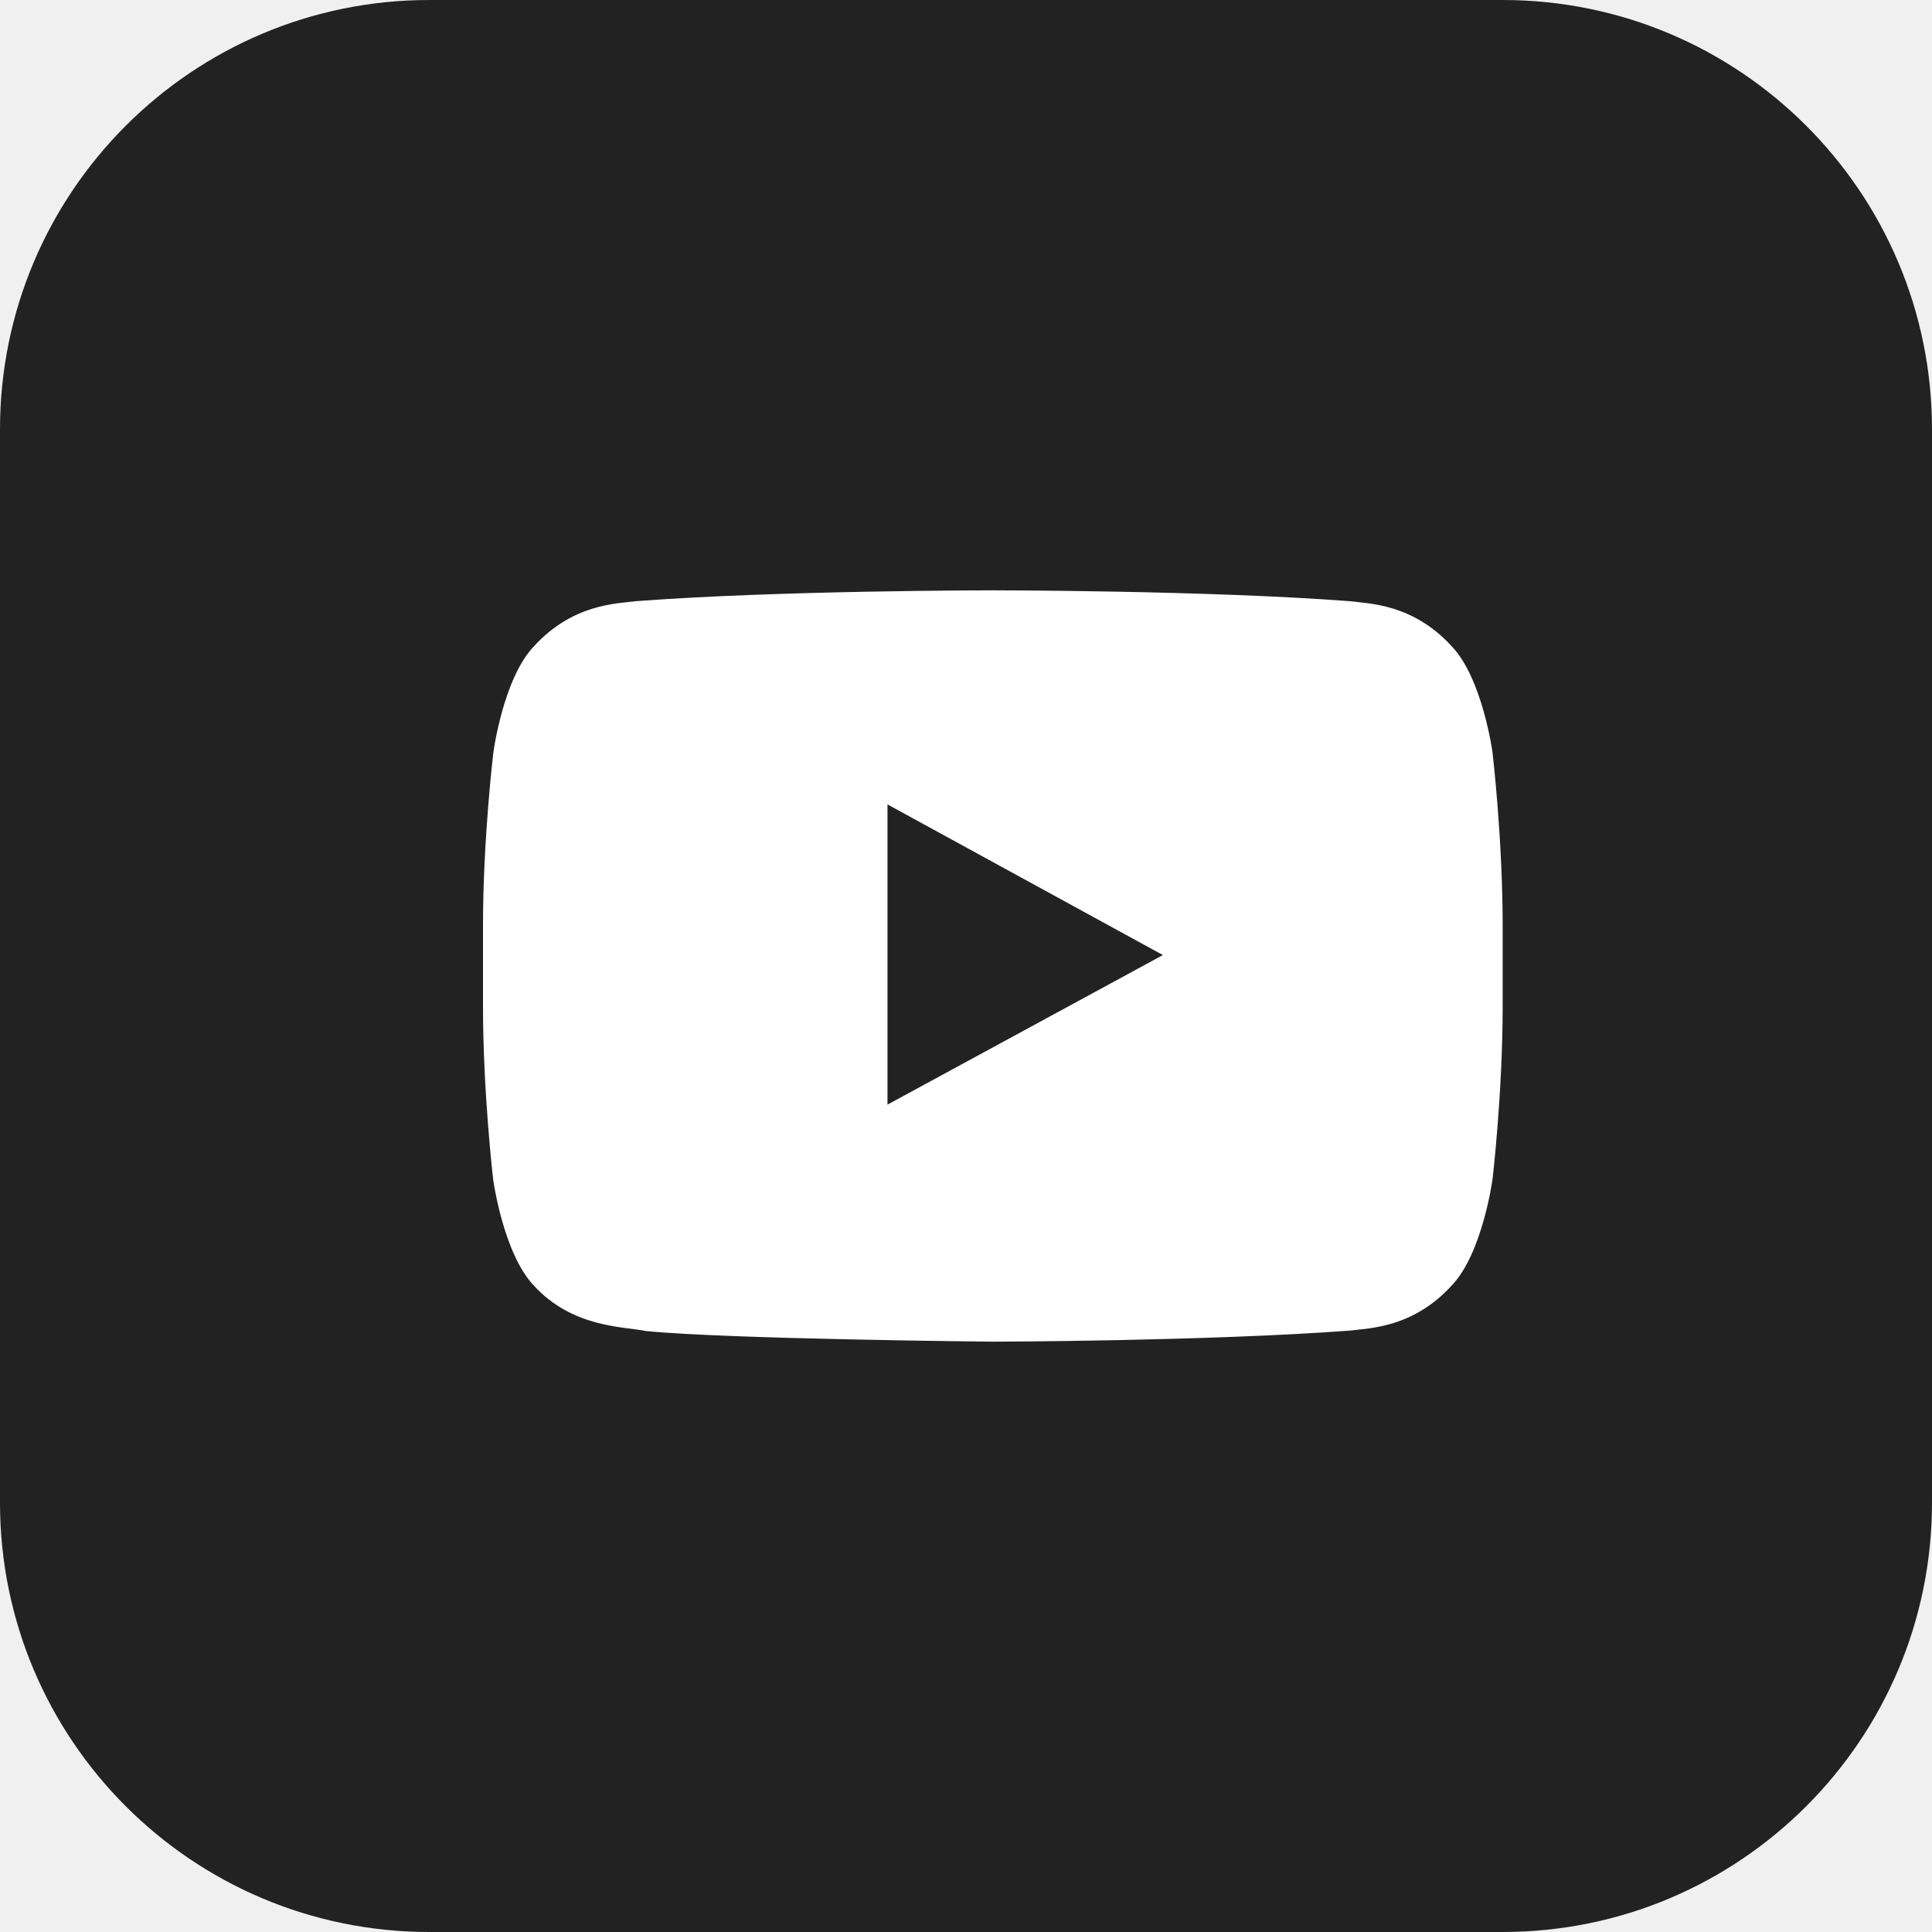
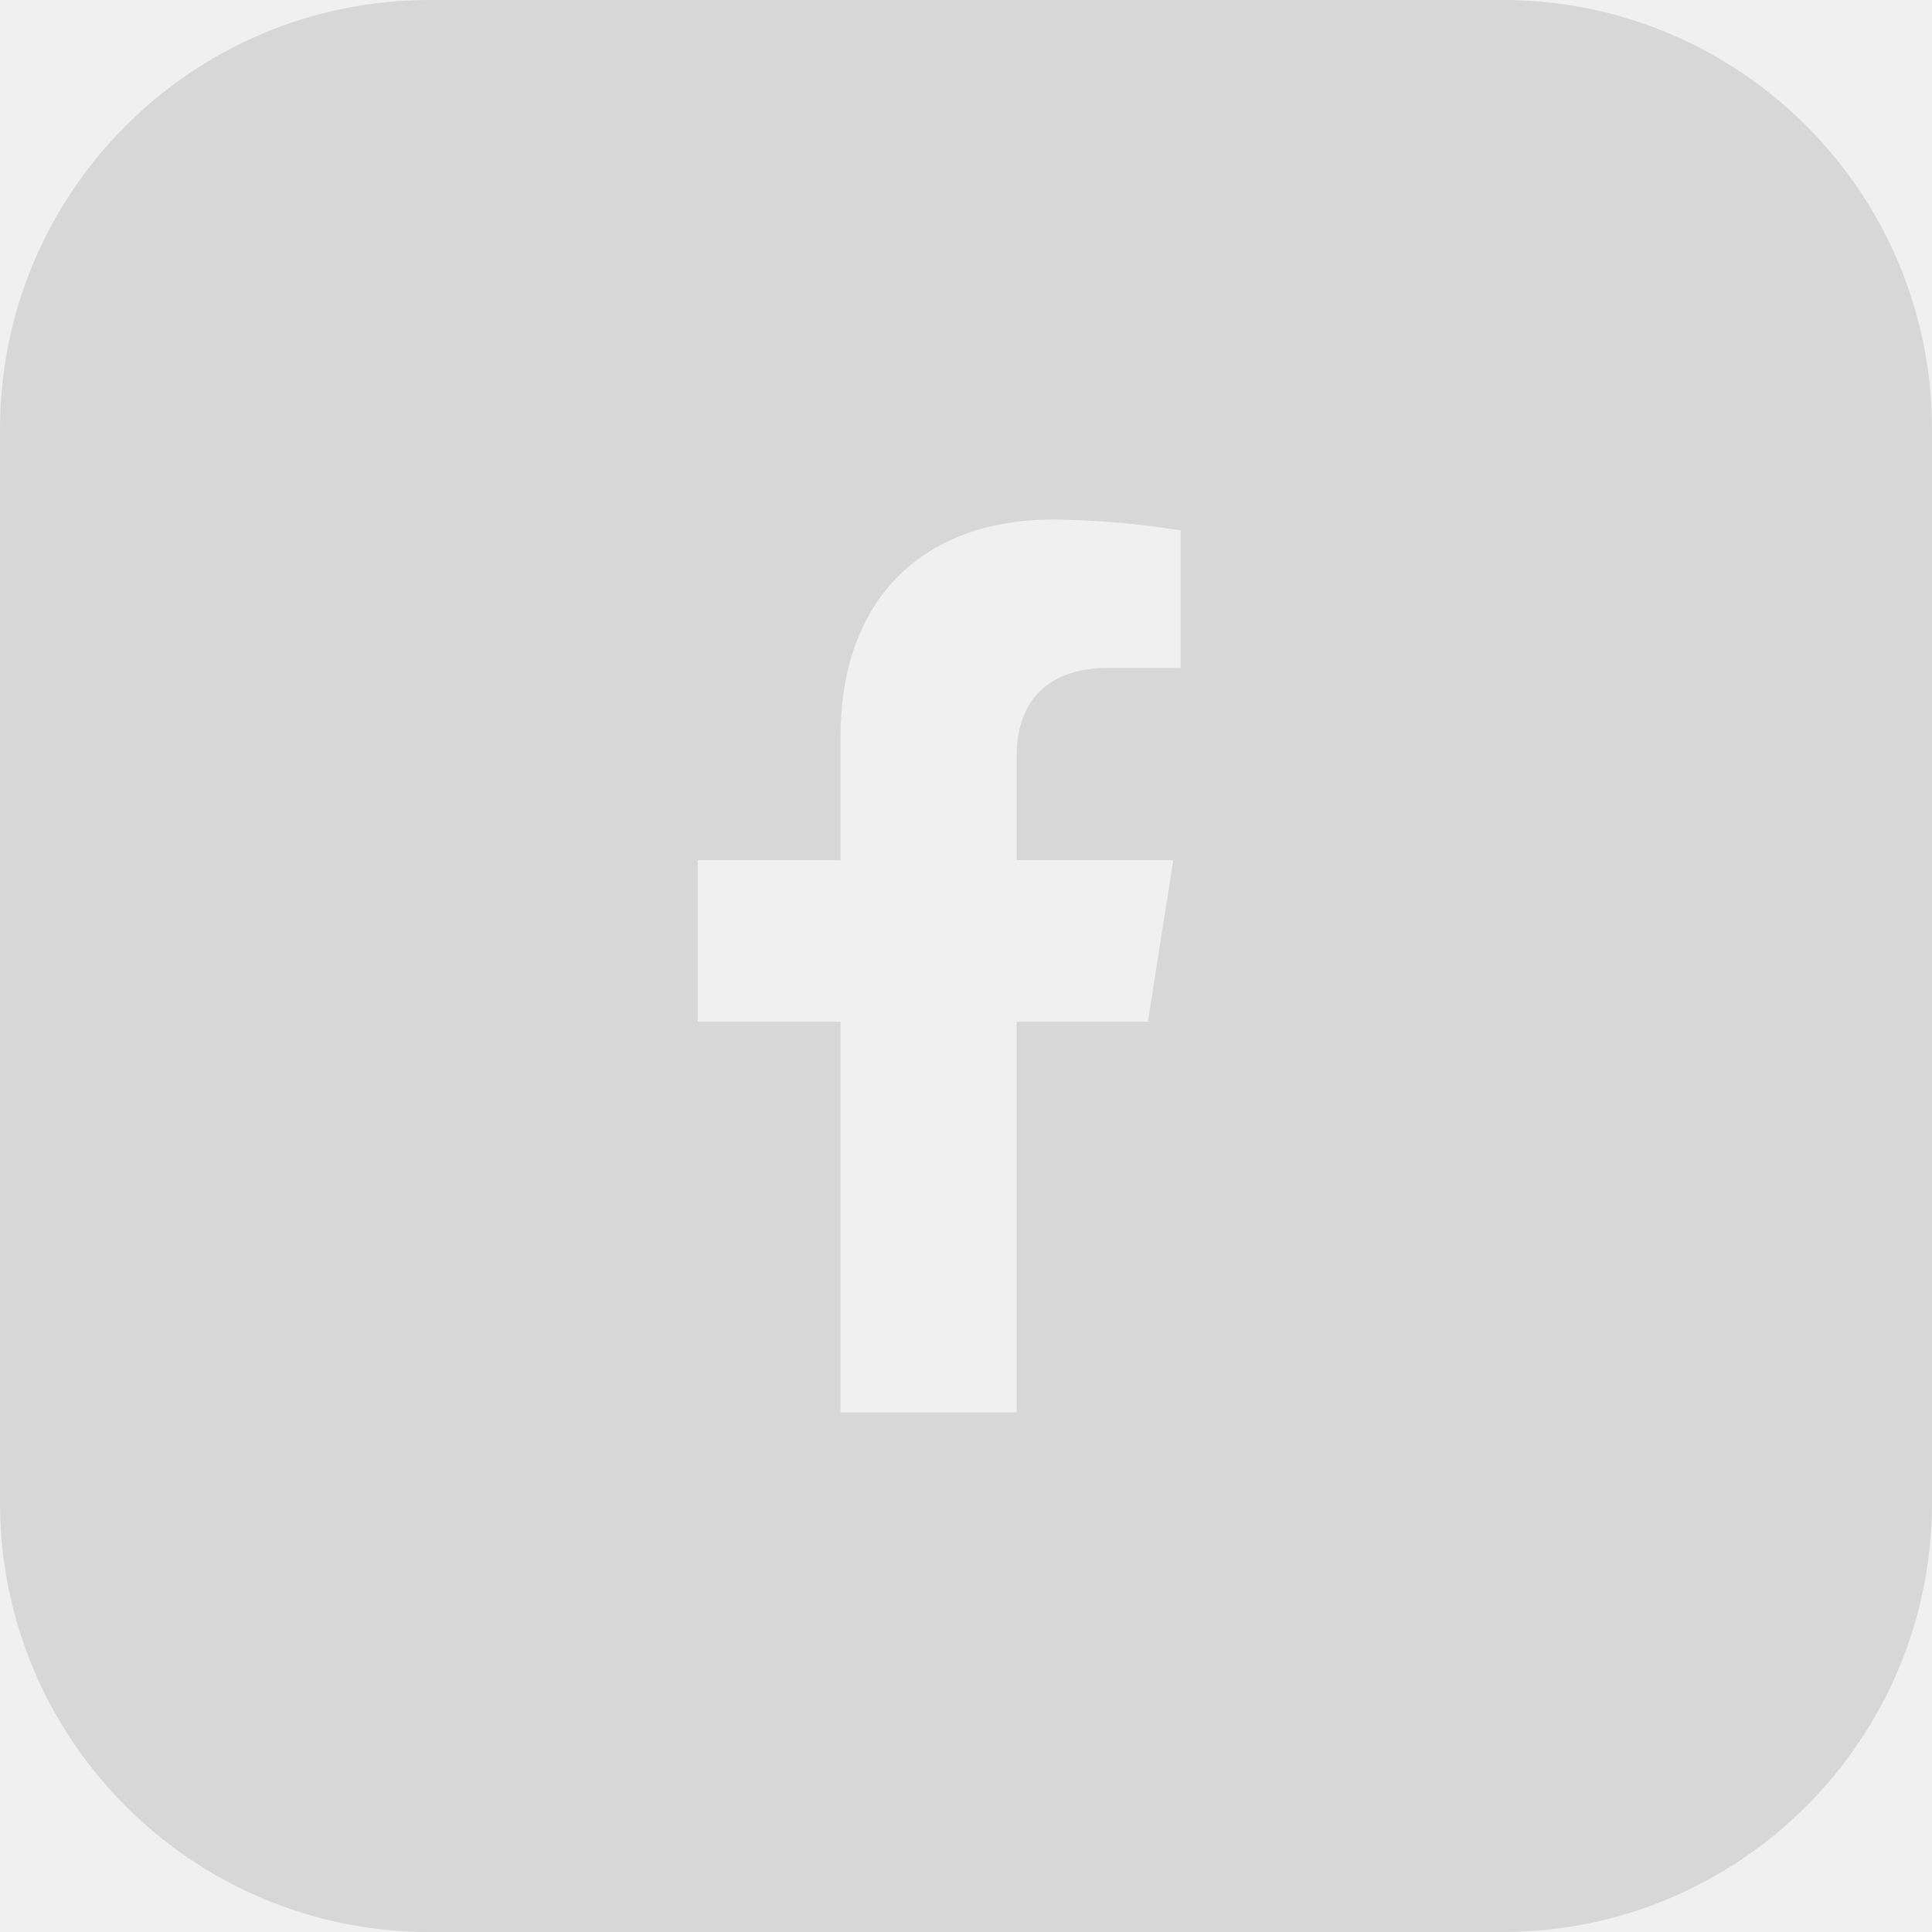
<svg xmlns="http://www.w3.org/2000/svg" width="36" height="36" viewBox="0 0 36 36" fill="none">
-   <rect width="36" height="36" rx="8" fill="#222223" />
-   <path fill-rule="evenodd" clip-rule="evenodd" d="M27.811 14.021C27.811 14.021 27.625 12.648 27.054 12.046C26.33 11.253 25.521 11.249 25.15 11.202C22.493 11 18.504 11 18.504 11H18.496C18.496 11 14.507 11 11.85 11.202C11.479 11.249 10.67 11.253 9.946 12.046C9.375 12.648 9.193 14.021 9.193 14.021C9.193 14.021 9 15.634 9 17.244V18.752C9 20.362 9.189 21.975 9.189 21.975C9.189 21.975 9.375 23.348 9.943 23.95C10.666 24.743 11.616 24.716 12.039 24.802C13.561 24.953 18.5 25 18.5 25C18.5 25 22.493 24.992 25.15 24.794C25.521 24.747 26.33 24.743 27.054 23.95C27.625 23.348 27.811 21.975 27.811 21.975C27.811 21.975 28 20.366 28 18.752V17.244C28 15.634 27.811 14.021 27.811 14.021ZM16.537 14.989V20.583L21.669 17.796L16.537 14.989Z" fill="white" />
+   <path fill-rule="evenodd" clip-rule="evenodd" d="M0 28V8C0 3.582 3.582 0 8 0H28C32.418 0 36 3.582 36 8V28C36 32.418 32.418 36 28 36H8C3.582 36 0 32.418 0 28ZM21.863 16.028L21.389 19.038H18.945V26.318H15.662V19.038H13V16.028H15.662V13.734C15.662 11.124 17.23 9.68 19.632 9.68C20.425 9.69 21.217 9.757 22 9.882V12.445H20.655C19.352 12.445 18.945 13.249 18.945 14.072V16.028H21.863Z" fill="#D7D7D7" />
</svg>
